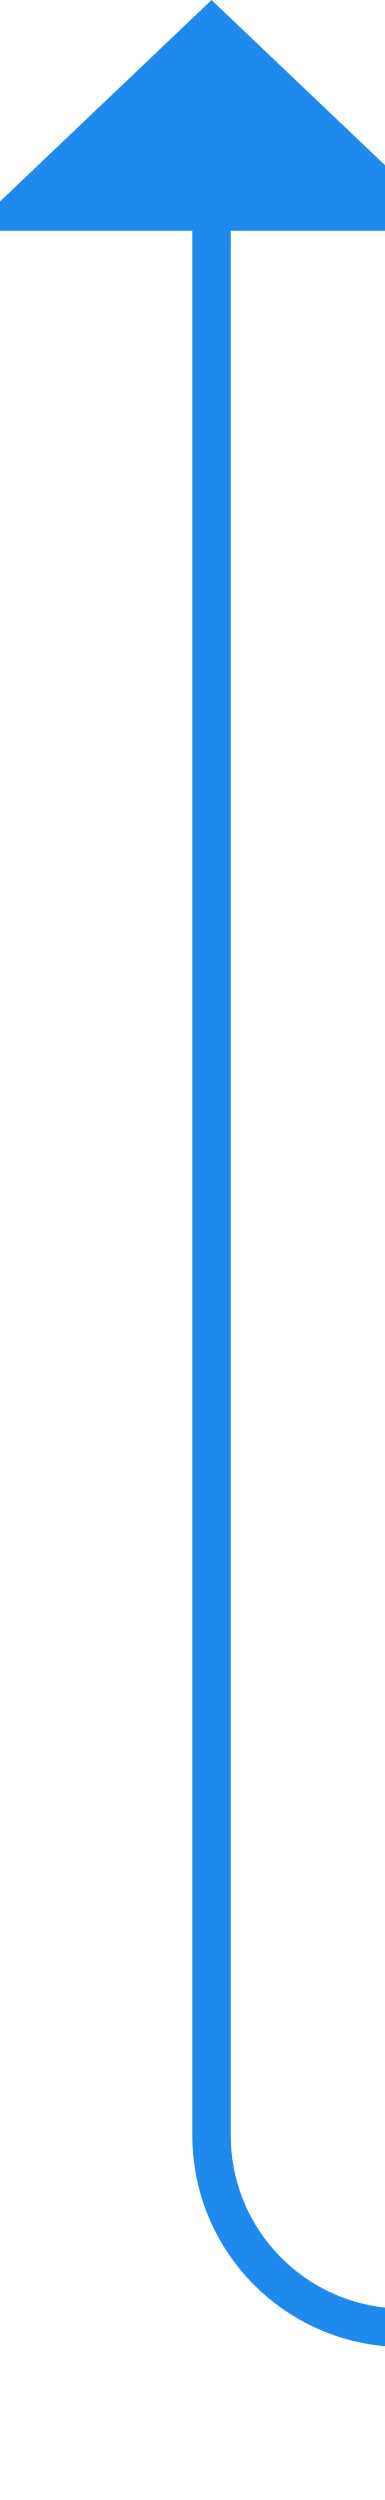
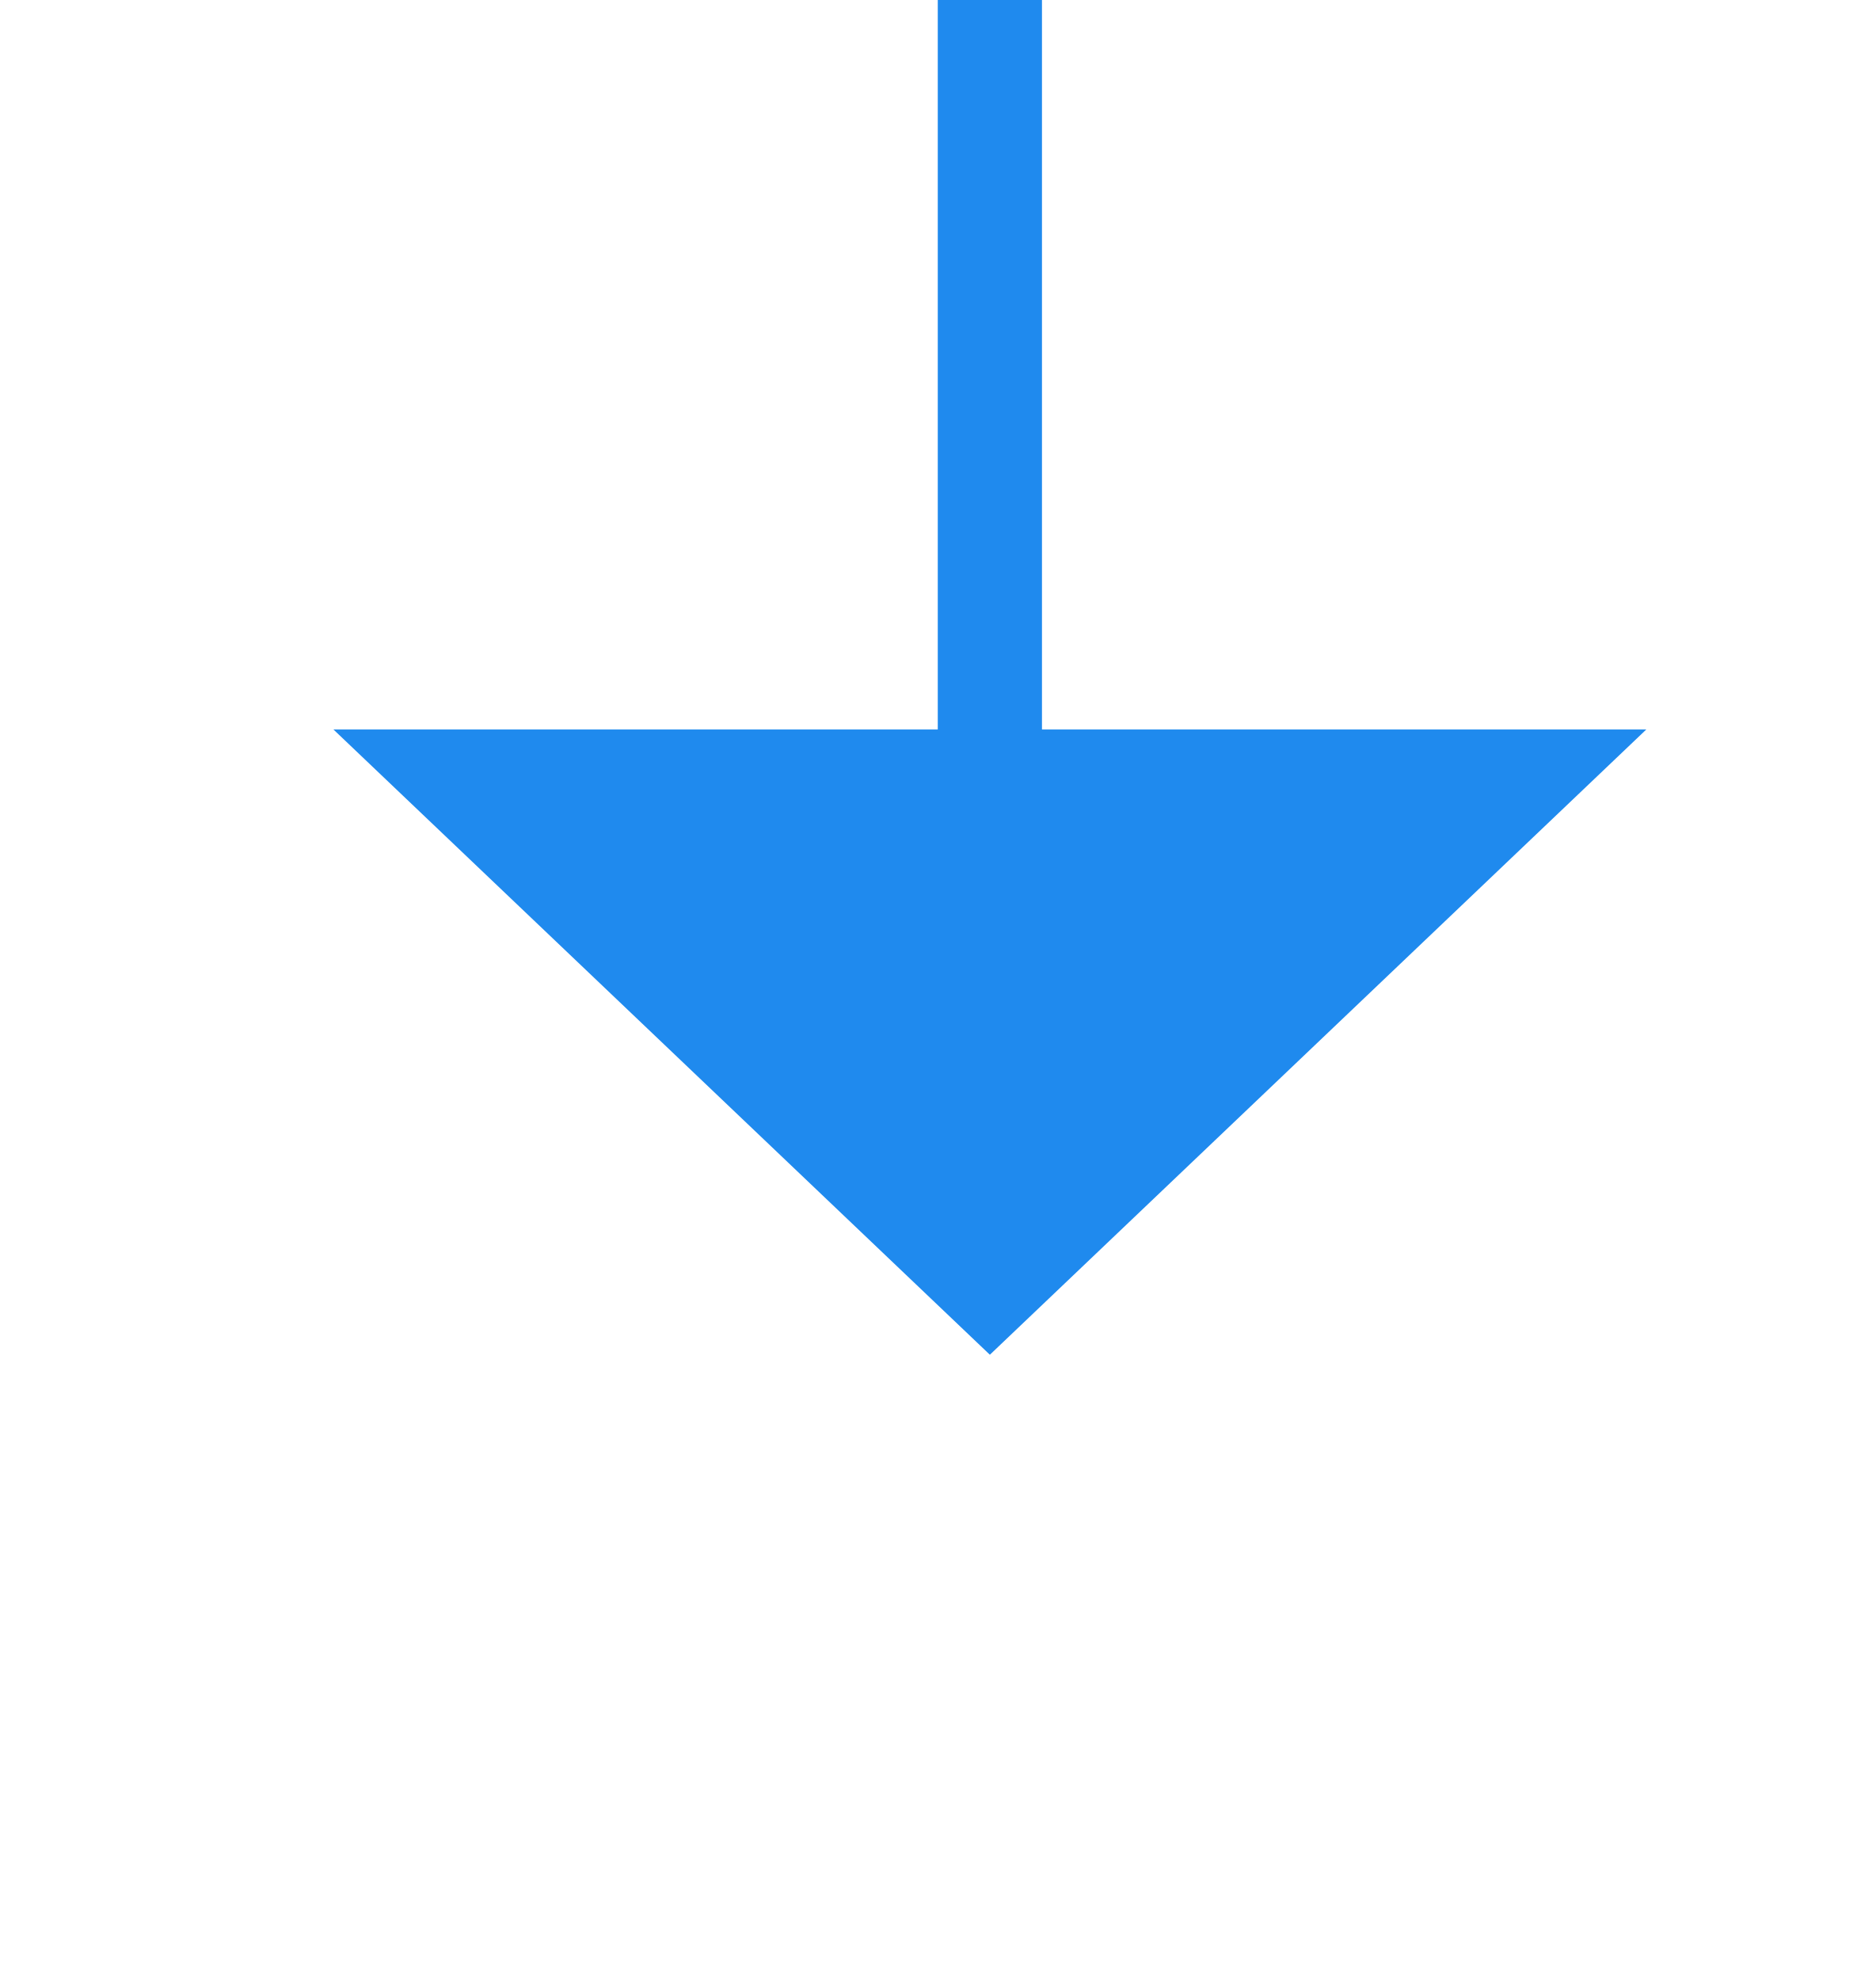
- <svg xmlns="http://www.w3.org/2000/svg" version="1.1" width="10px" height="65px" preserveAspectRatio="xMidYMin meet" viewBox="2446 1000  8 65">
-   <path d="M 2563 1060.5  L 2455 1060.5  A 5 5 0 0 1 2450.5 1055.5 L 2450.5 1005  " stroke-width="1" stroke="#1f8aee" fill="none" />
-   <path d="M 2456.8 1006  L 2450.5 1000  L 2444.2 1006  L 2456.8 1006  Z " fill-rule="nonzero" fill="#1f8aee" stroke="none" />
+ <svg xmlns="http://www.w3.org/2000/svg" version="1.1" width="18px" height="19px" preserveAspectRatio="xMidYMin meet" viewBox="2605 1377  16 19">
+   <path d="M 2613.5 1360  L 2613.5 1385  " stroke-width="1" stroke="#1f8aee" fill="none" />
+   <path d="M 2607.2 1384  L 2613.5 1390  L 2619.8 1384  L 2607.2 1384  Z " fill-rule="nonzero" fill="#1f8aee" stroke="none" />
</svg>
